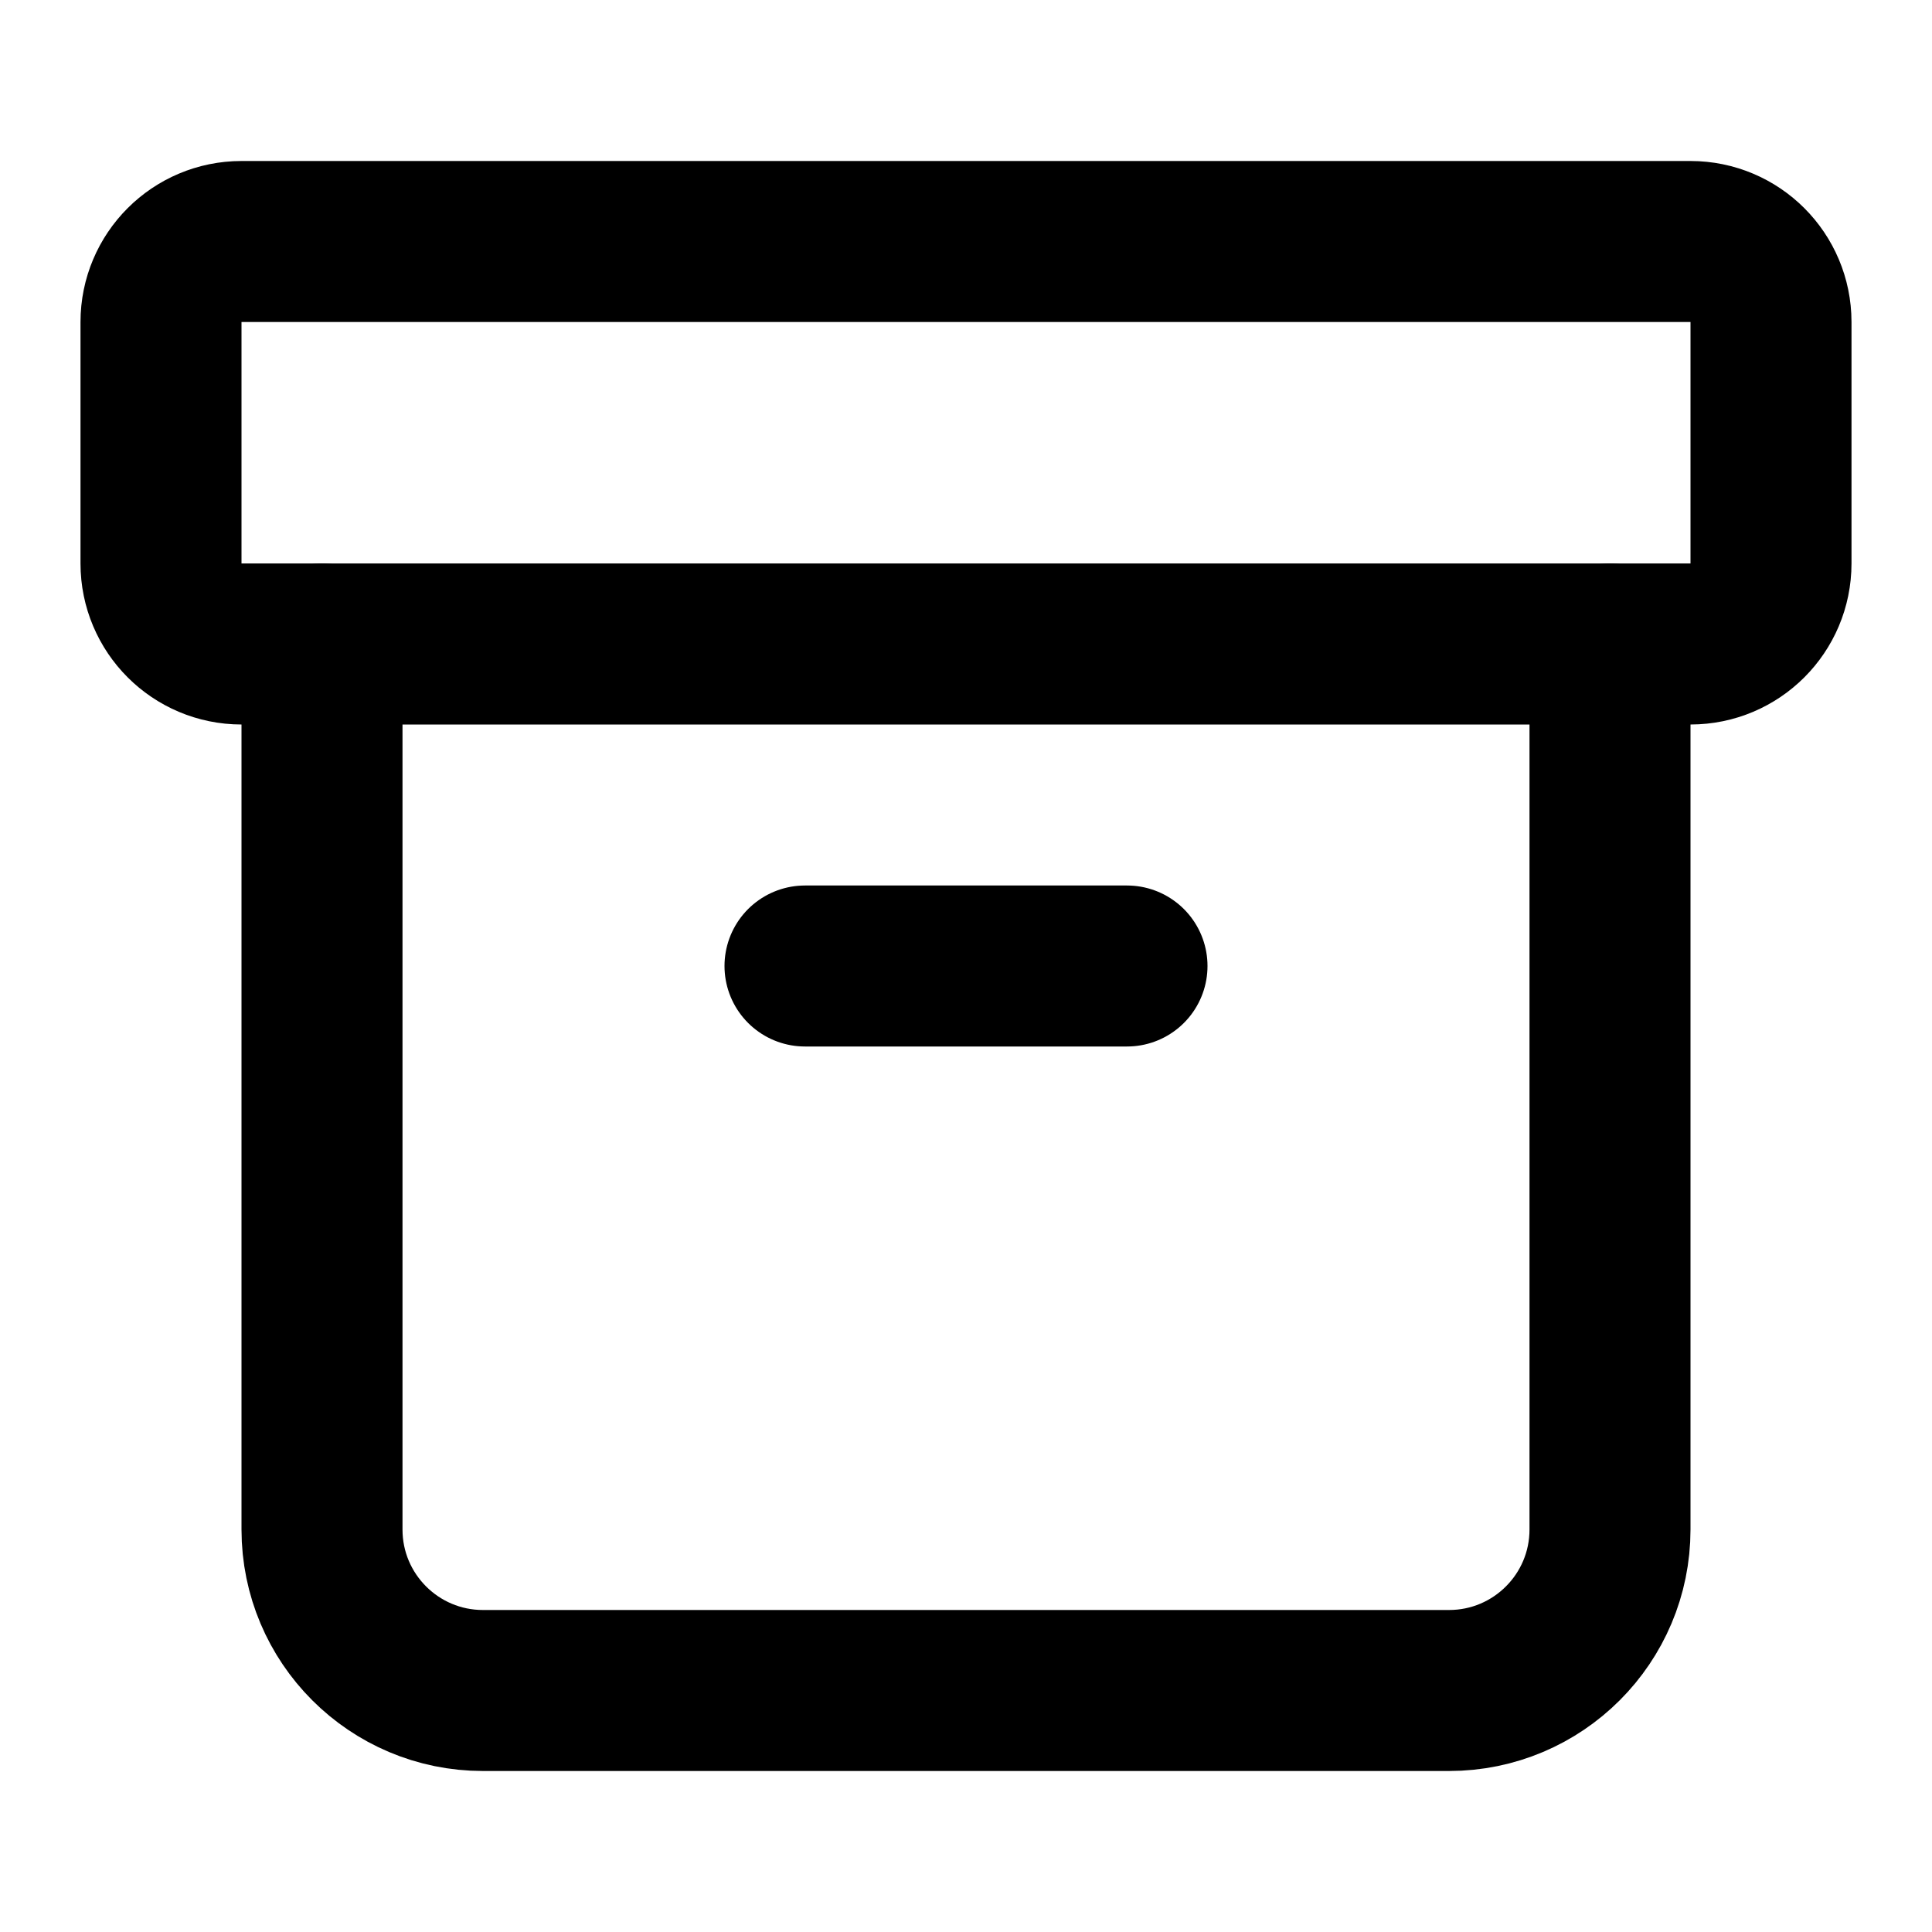
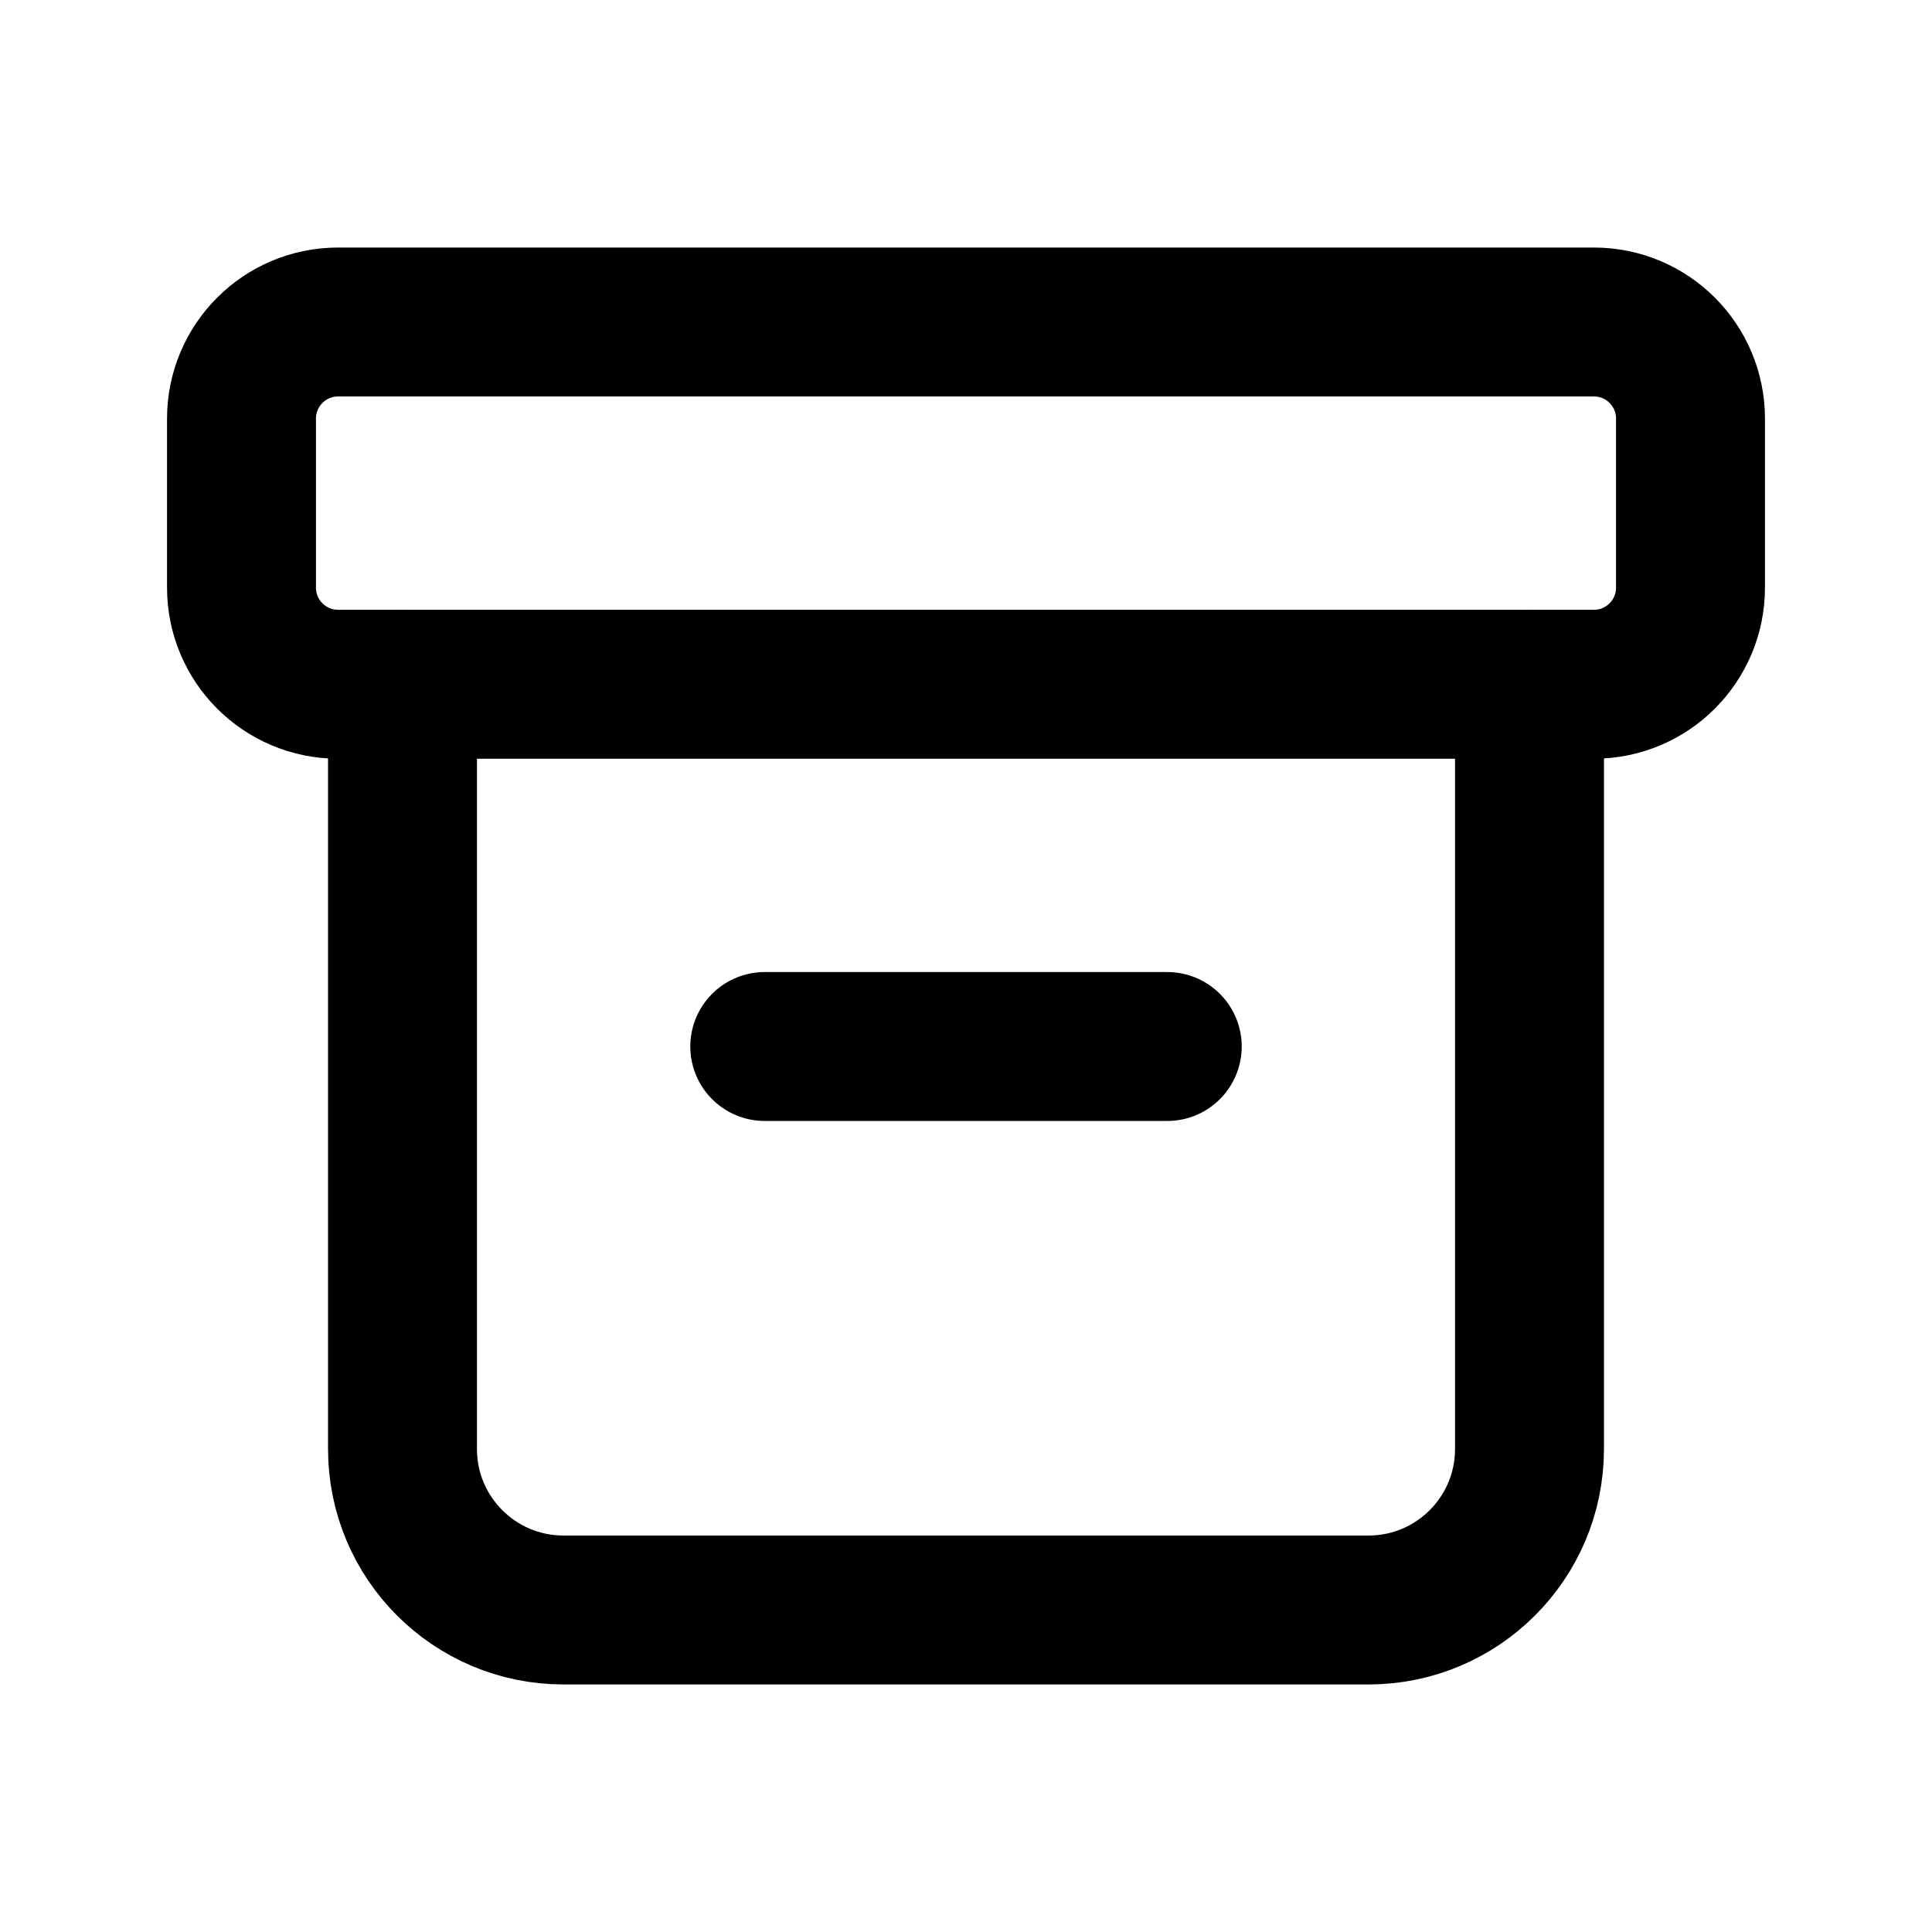
- <svg xmlns="http://www.w3.org/2000/svg" viewBox="0 0 24 24" fill="none" stroke="currentColor" stroke-width="2" stroke-linecap="round" stroke-linejoin="round">
-   <rect x="2" y="3" width="20" height="5" rx="1" />
-   <path d="M4 8v11a2 2 0 0 0 2 2h12a2 2 0 0 0 2-2V8" />
-   <path d="M10 12h4" />
+ <svg xmlns="http://www.w3.org/2000/svg" viewBox="0 0 24 24" fill="none" stroke="currentColor" stroke-width="1.85" stroke-linecap="round" stroke-linejoin="round">
+   <rect x="3" y="4" width="18" height="4.5" rx="1.2" />
+   <path d="M5 8.5v9.5a2 2 0 0 0 2 2h10a2 2 0 0 0 2-2V8.5" />
+   <path d="M9.5 13h5" />
</svg>
